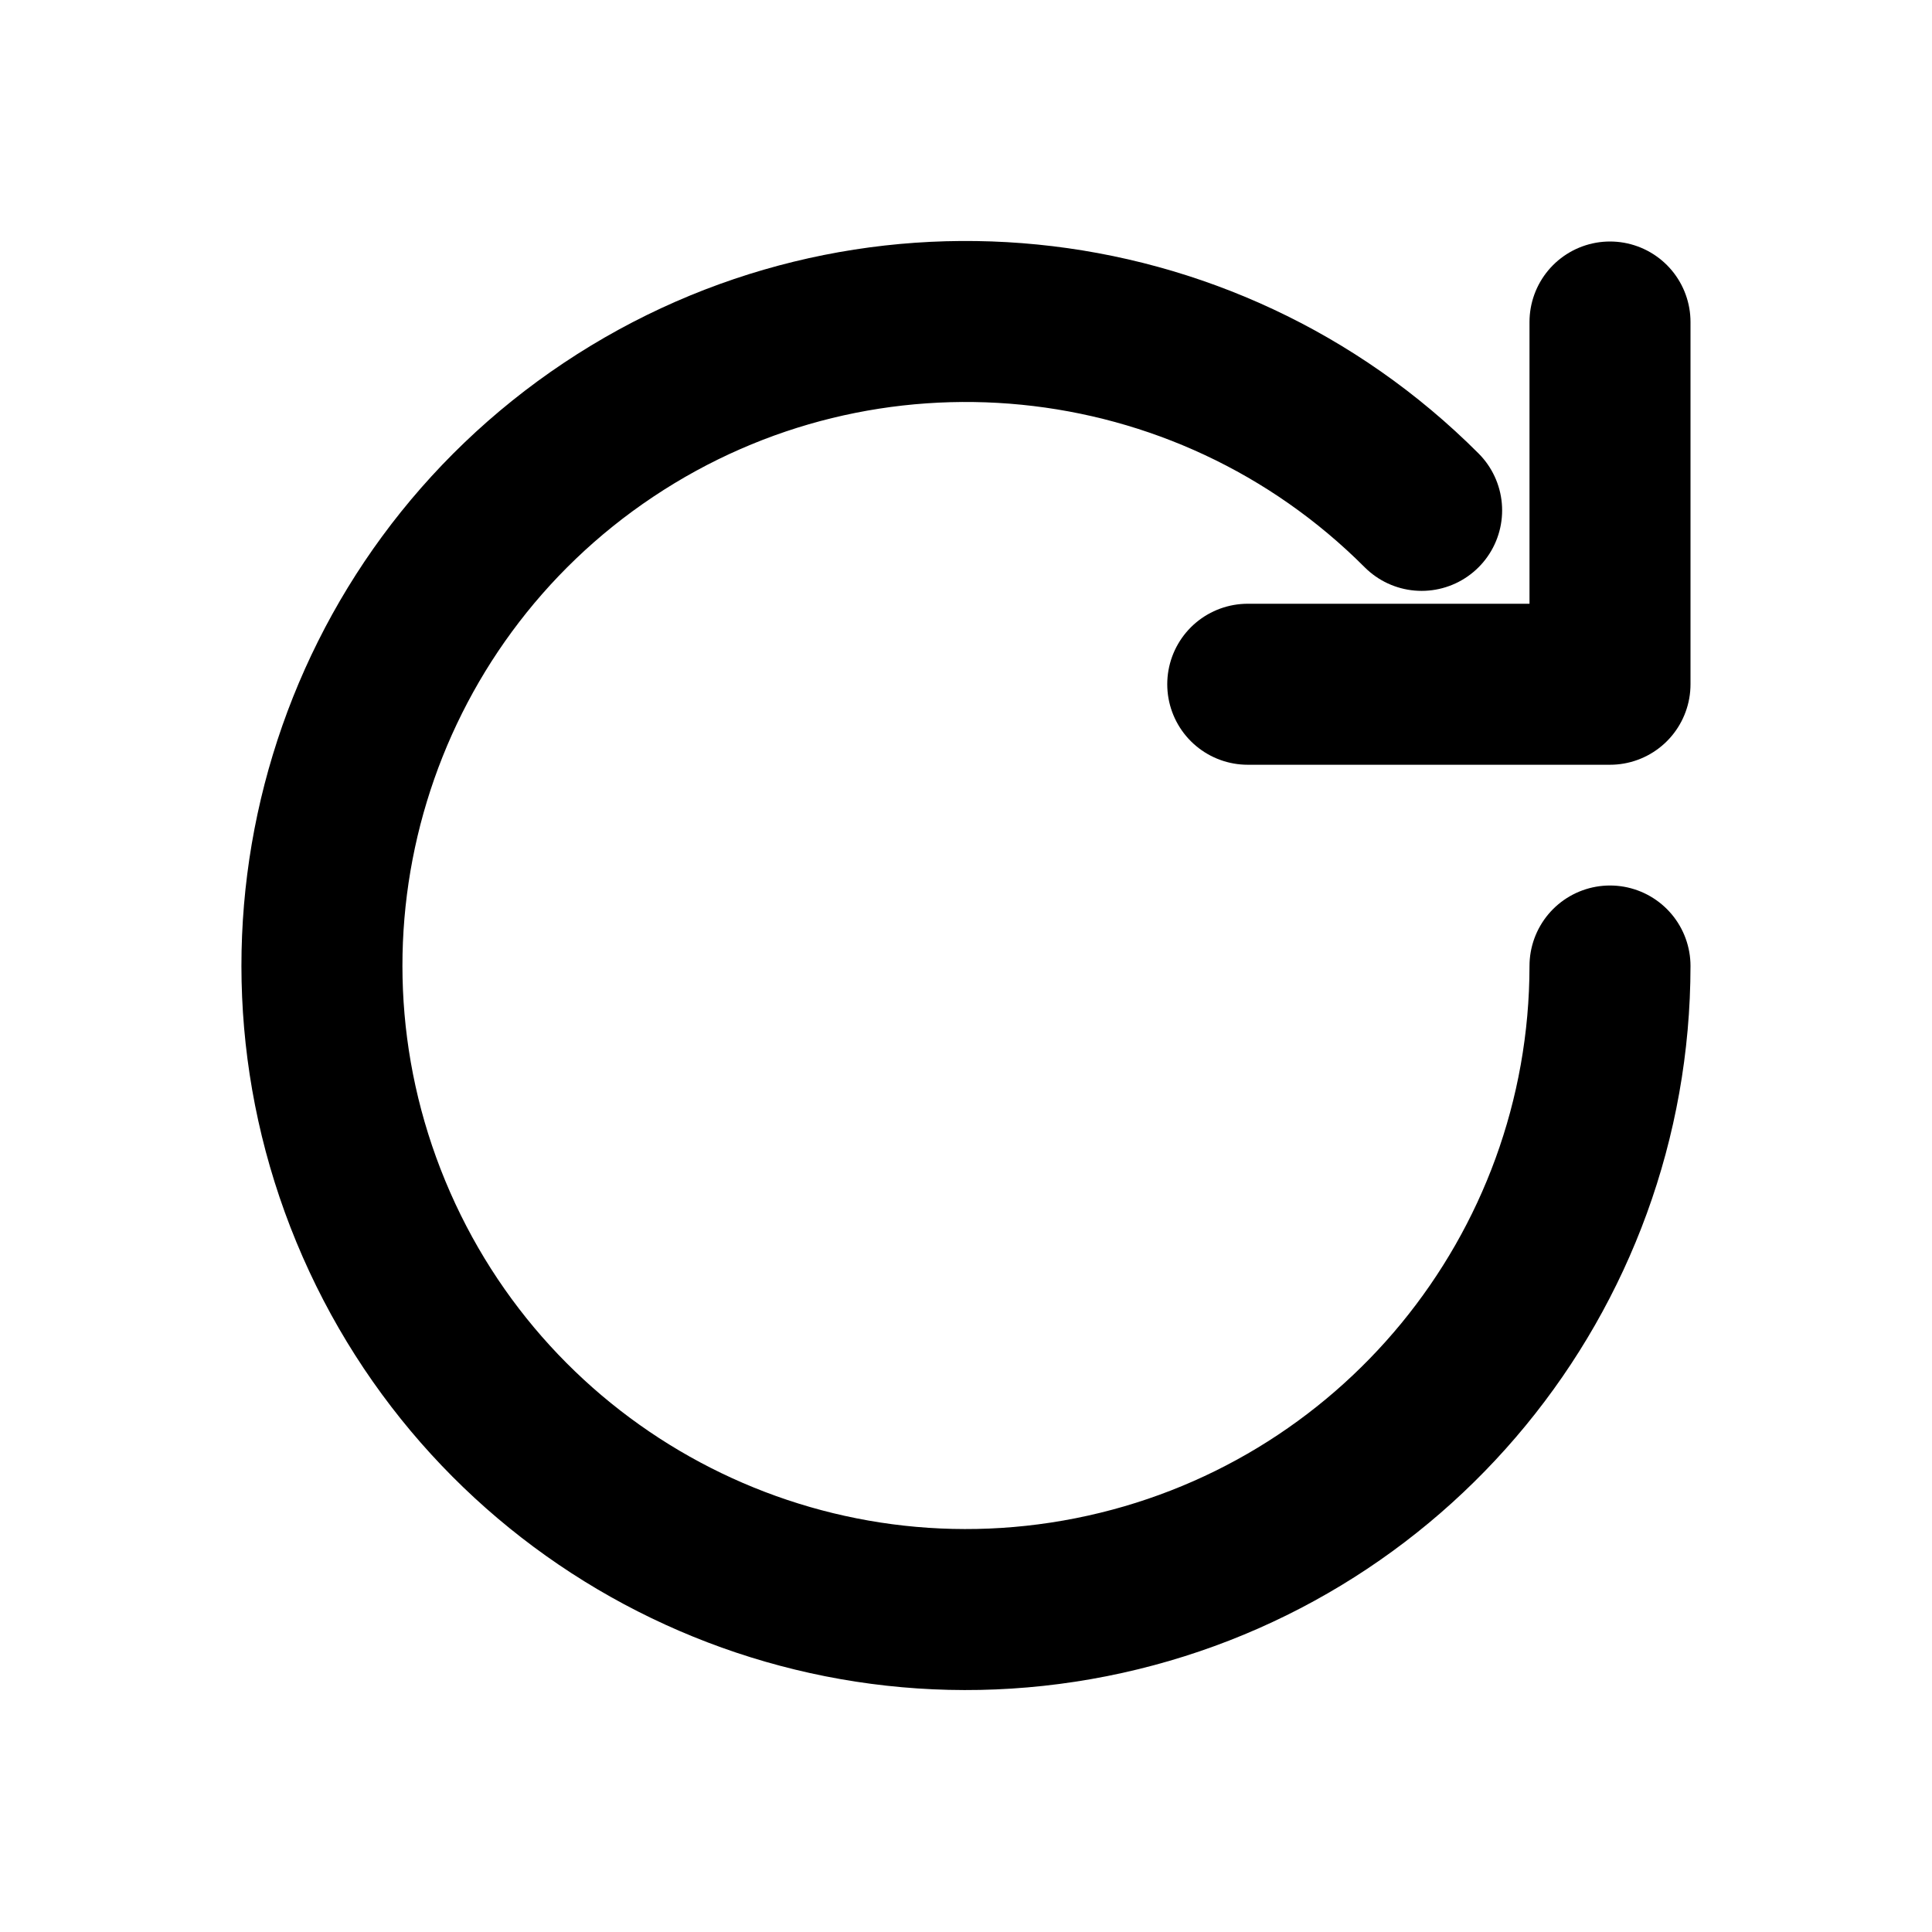
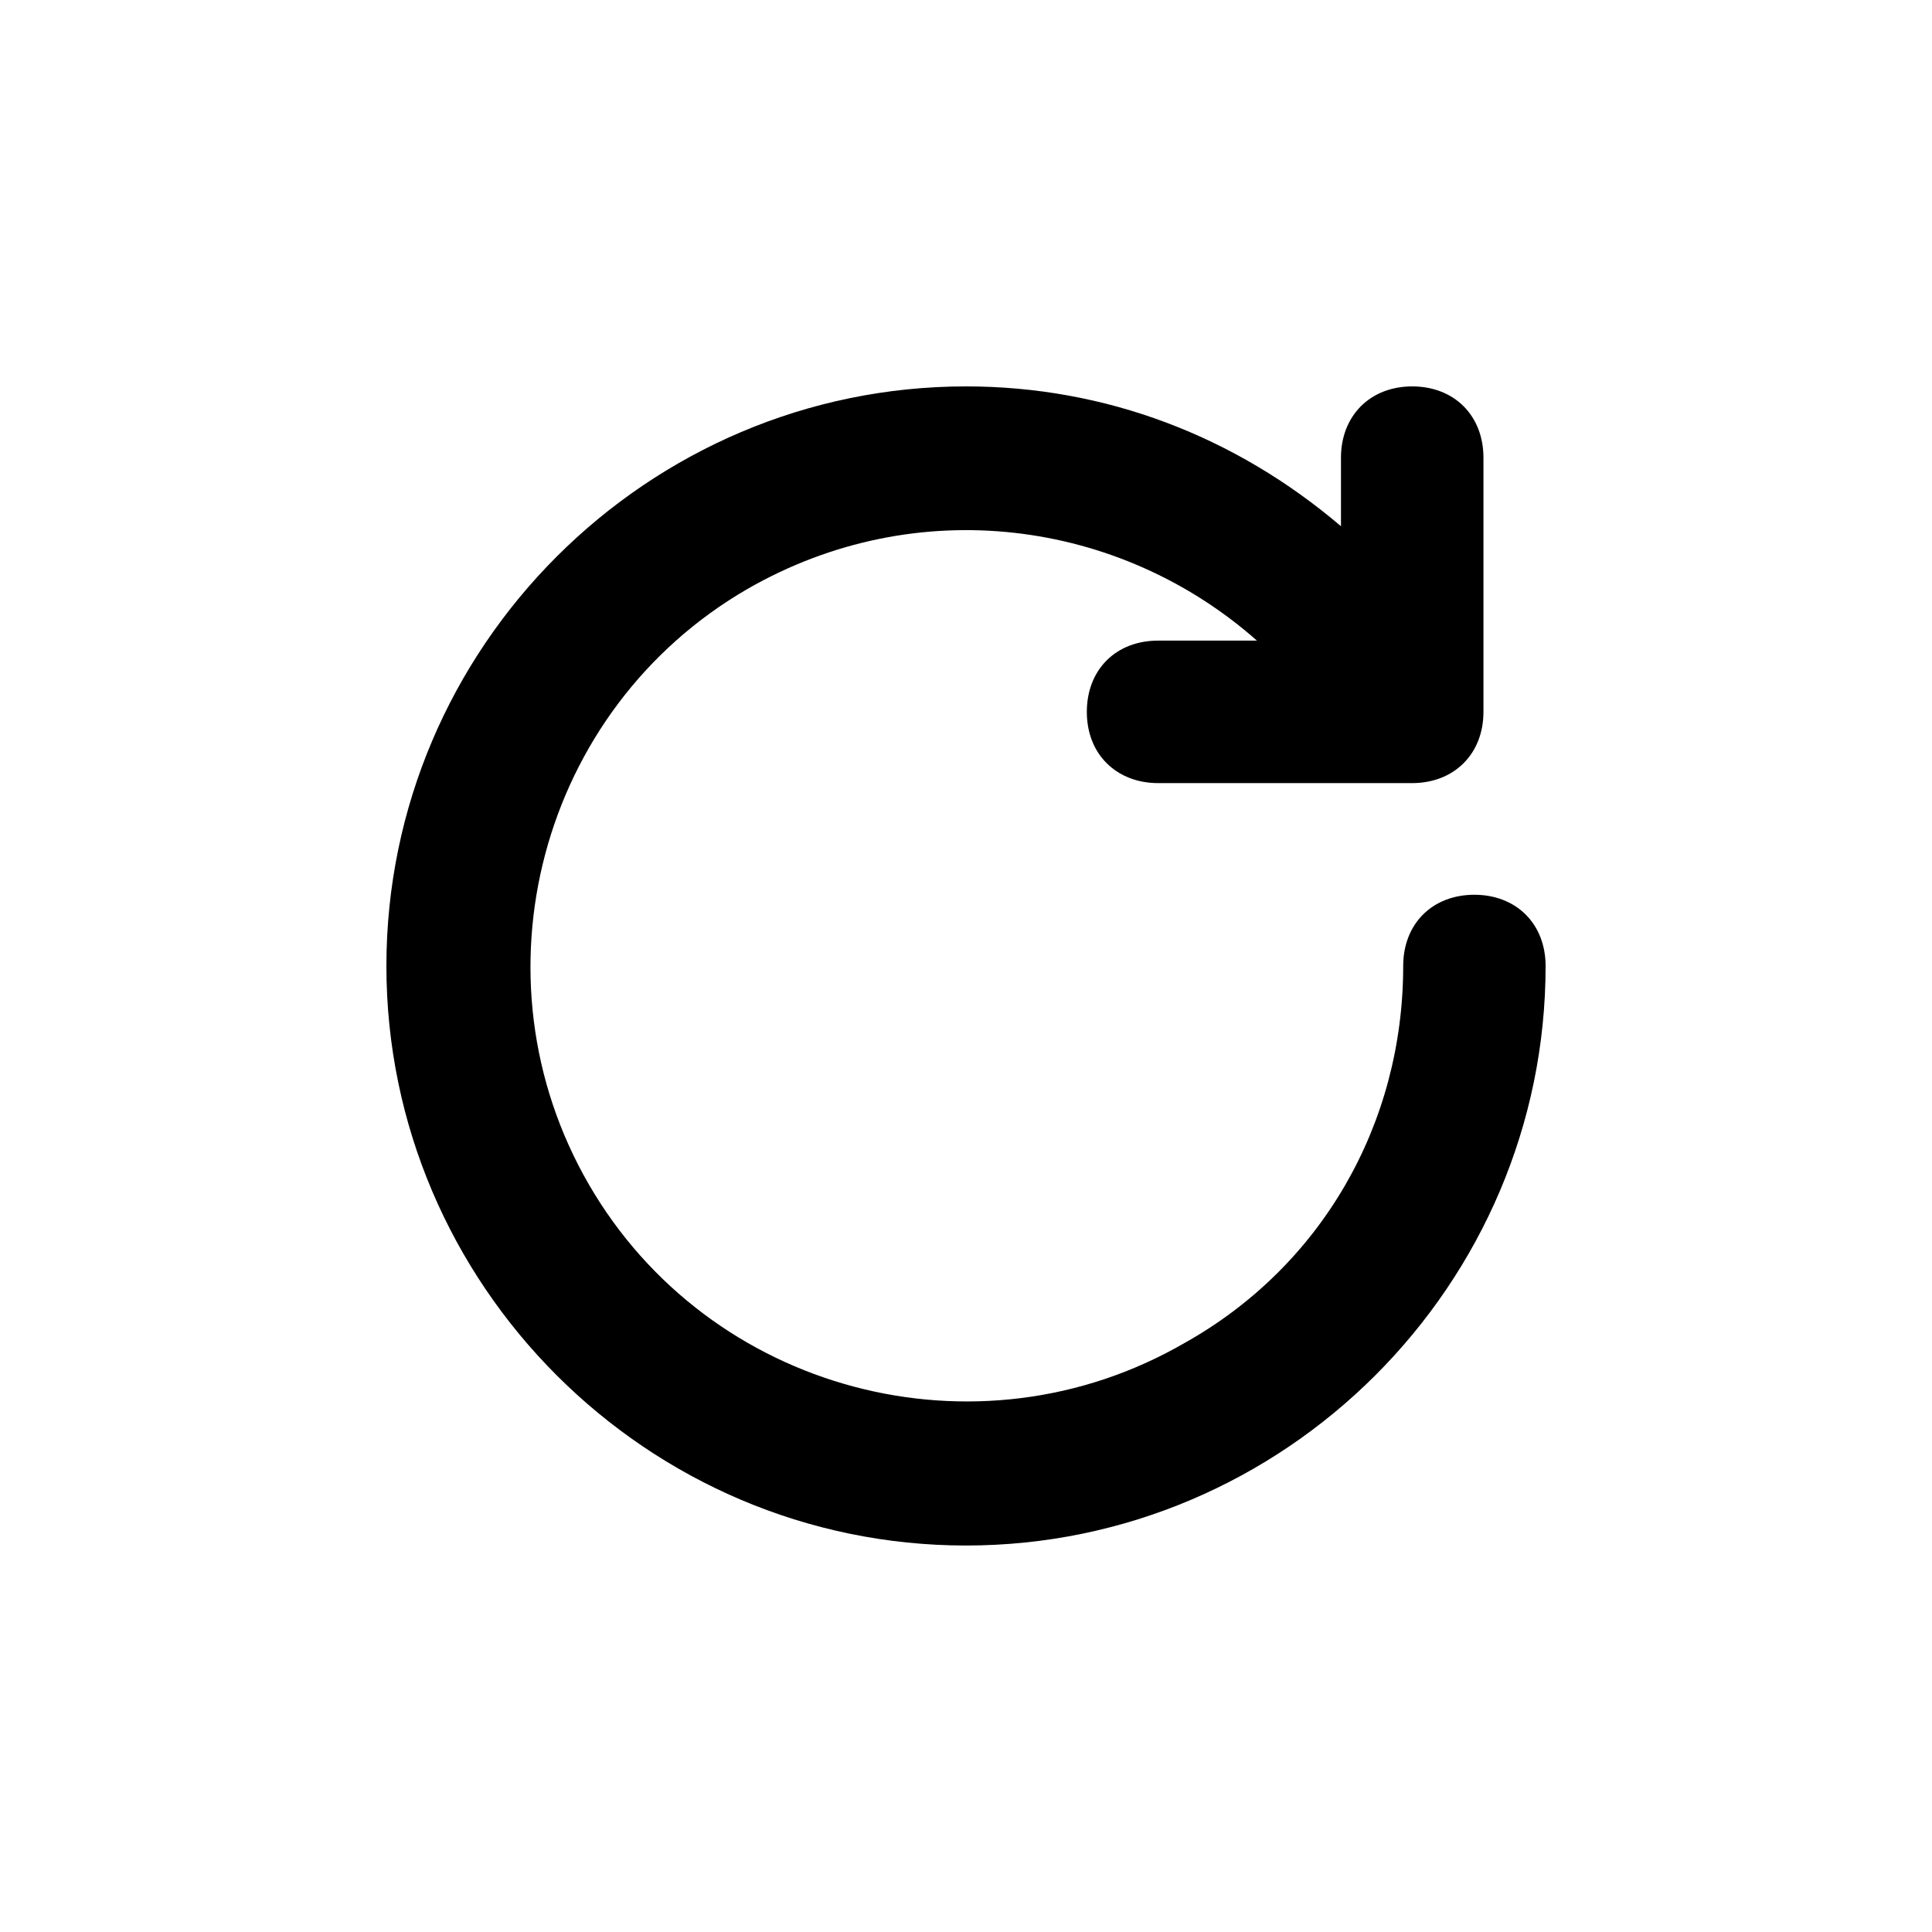
- <svg xmlns="http://www.w3.org/2000/svg" width="24" height="24" viewBox="0 0 24 24" fill="none" stroke="currentColor" stroke-width="2" stroke-linecap="round" stroke-linejoin="round">
-   <path d="M20 12a8 8 0 1 1-2.34-5.66" />
-   <path d="M20 4v4.5h-4.5" />
+ <svg xmlns="http://www.w3.org/2000/svg" width="24" height="24" viewBox="0 0 24 24" fill="none">
+   <mask id="mask0_1899_4925" style="mask-type:alpha" maskUnits="userSpaceOnUse" x="0" y="0" width="24" height="24">
+     <rect width="24" height="24" fill="#D9D9D9" />
+   </mask>
+   <g mask="url(#mask0_1899_4925)">
+     <path d="M17.543 4.8C17.795 4.8 18.02 4.885 18.182 5.047C18.343 5.209 18.428 5.433 18.428 5.685V8.843C18.428 9.095 18.343 9.319 18.182 9.48C18.02 9.642 17.795 9.728 17.543 9.728H14.386C14.134 9.728 13.909 9.642 13.747 9.48C13.585 9.319 13.501 9.095 13.501 8.843C13.501 8.591 13.585 8.366 13.747 8.204C13.909 8.042 14.134 7.958 14.386 7.958H15.614C13.909 6.451 11.387 6.107 9.284 7.317C6.706 8.81 5.823 12.136 7.316 14.715C8.809 17.293 12.136 18.176 14.715 16.683L14.717 16.682C16.412 15.732 17.431 13.97 17.431 12C17.431 11.748 17.515 11.523 17.677 11.361C17.838 11.2 18.063 11.115 18.315 11.115C18.567 11.115 18.791 11.2 18.953 11.361C19.115 11.523 19.2 11.748 19.2 12C19.2 15.96 15.96 19.199 12 19.199C8.04 19.199 4.8 15.96 4.8 12C4.8 8.04 8.039 4.8 12 4.8C13.735 4.8 15.345 5.419 16.658 6.537V5.685C16.658 5.433 16.744 5.209 16.905 5.047C17.067 4.885 17.291 4.8 17.543 4.8Z" fill="currentColor" />
+   </g>
</svg>
